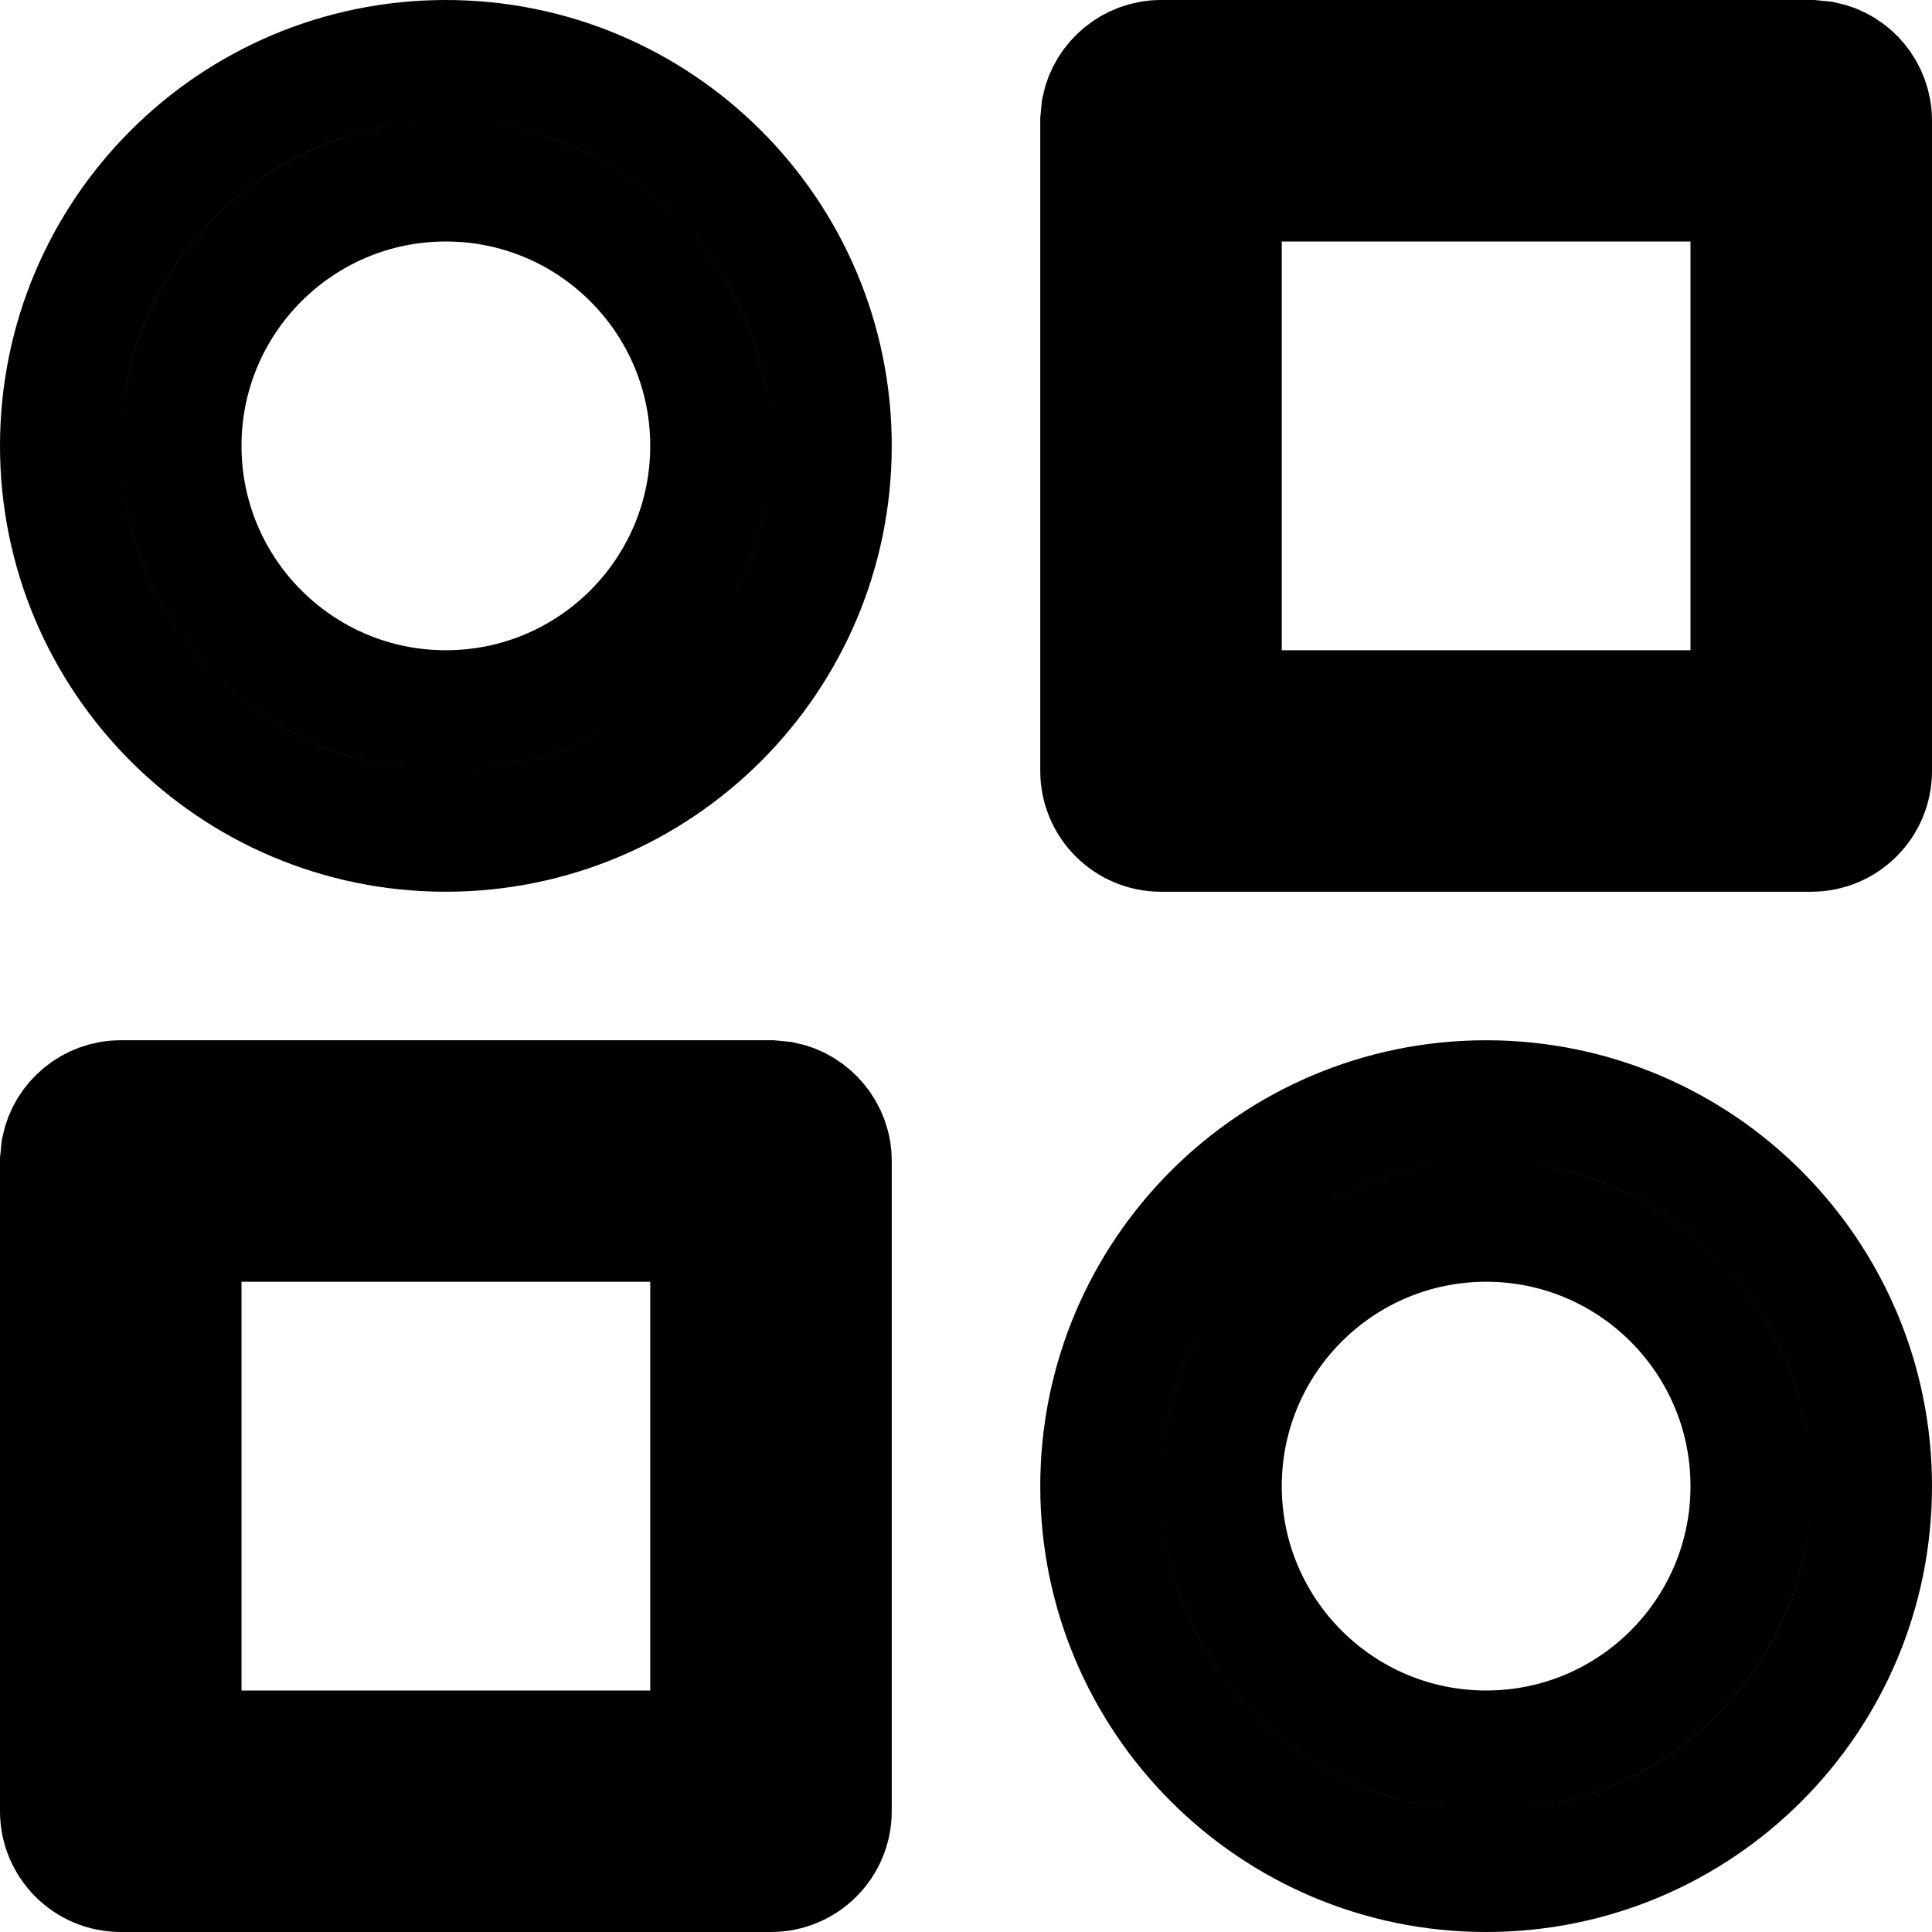
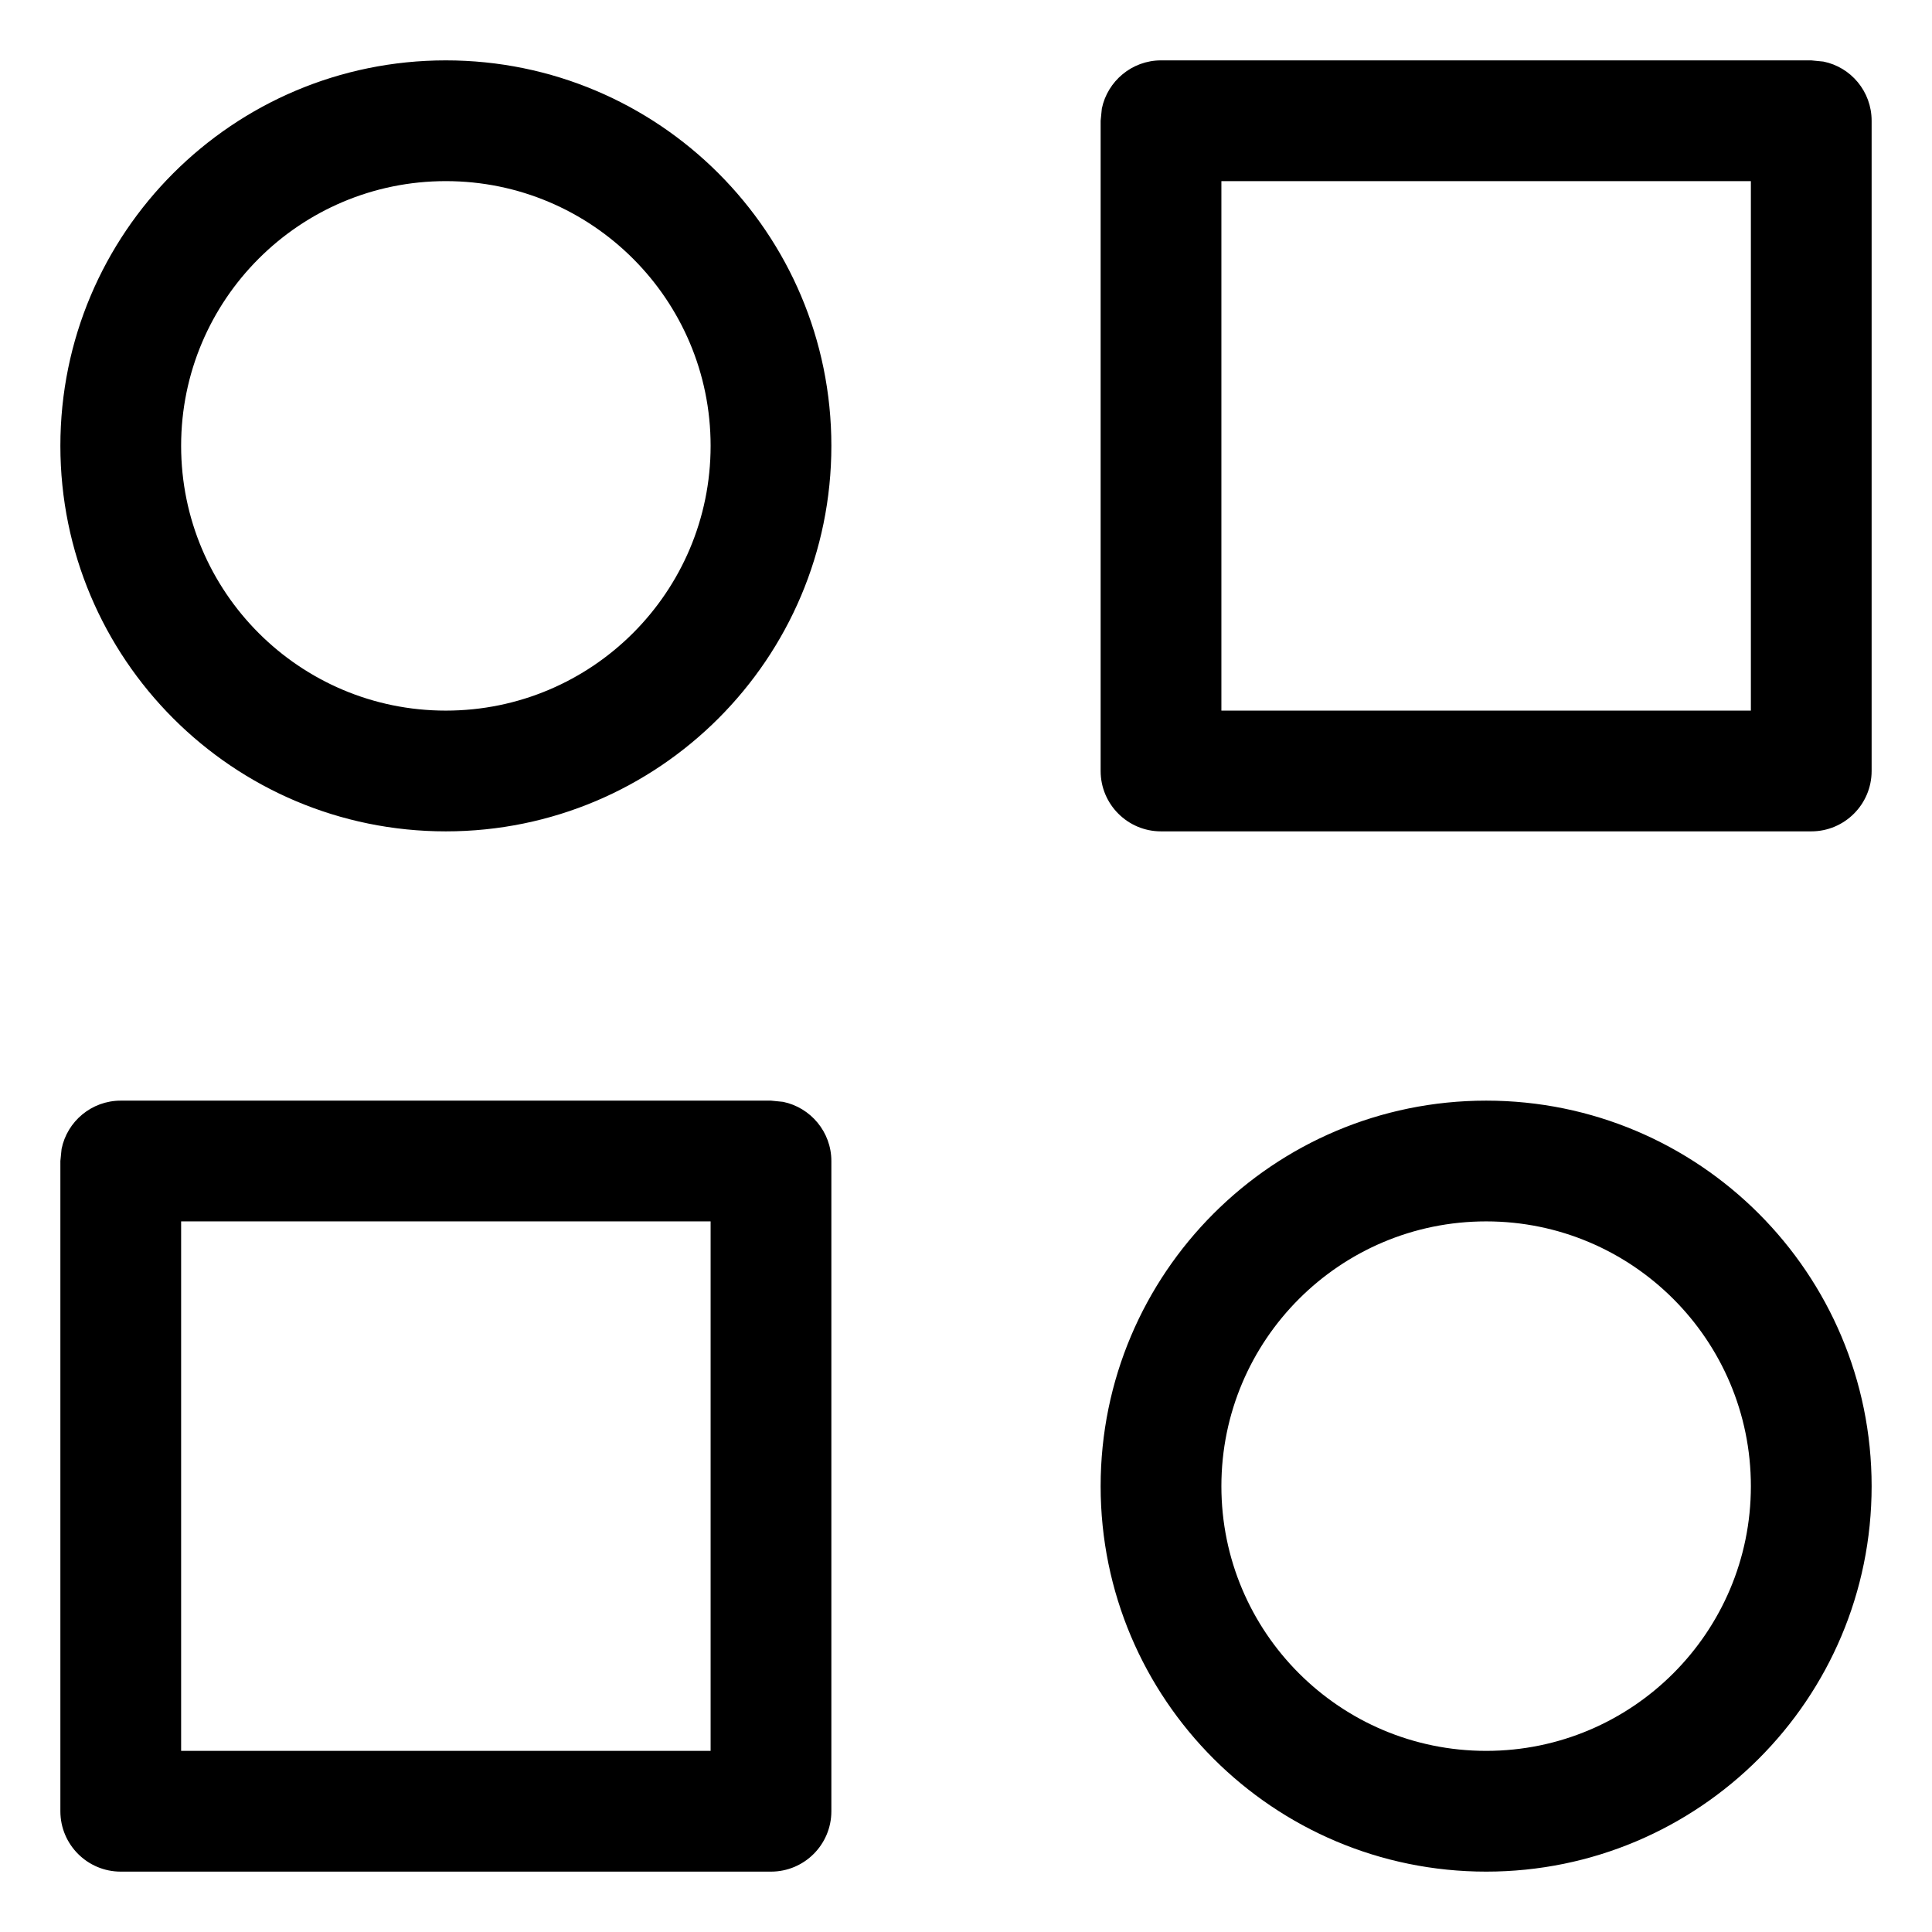
<svg xmlns="http://www.w3.org/2000/svg" width="16" height="16" viewBox="0 0 16 16" fill="none">
-   <path d="M6.485 9.125C6.713 9.172 6.885 9.374 6.885 9.615V15C6.885 15.276 6.661 15.5 6.385 15.5H1C0.724 15.5 0.5 15.276 0.5 15V9.615L0.51 9.515C0.556 9.287 0.758 9.115 1 9.115H6.385L6.485 9.125ZM12.308 9.115C14.071 9.115 15.5 10.545 15.5 12.308C15.5 14.071 14.071 15.5 12.308 15.5C10.545 15.5 9.115 14.071 9.115 12.308C9.115 10.545 10.545 9.115 12.308 9.115ZM1.5 14.5H5.885V10.115H1.5V14.5ZM12.308 10.115C11.097 10.115 10.115 11.097 10.115 12.308C10.115 13.518 11.097 14.5 12.308 14.5C13.518 14.5 14.5 13.518 14.5 12.308C14.5 11.097 13.518 10.115 12.308 10.115ZM3.692 0.5C5.455 0.5 6.885 1.929 6.885 3.692C6.885 5.455 5.455 6.885 3.692 6.885C1.929 6.885 0.5 5.455 0.5 3.692C0.5 1.929 1.929 0.5 3.692 0.5ZM15.101 0.51C15.329 0.556 15.5 0.758 15.5 1V6.385C15.5 6.661 15.276 6.885 15 6.885H9.615C9.339 6.885 9.115 6.661 9.115 6.385V1L9.125 0.899C9.172 0.672 9.374 0.5 9.615 0.5H15L15.101 0.51ZM3.692 1.5C2.482 1.5 1.5 2.482 1.5 3.692C1.5 4.903 2.482 5.885 3.692 5.885C4.903 5.885 5.885 4.903 5.885 3.692C5.885 2.482 4.903 1.5 3.692 1.5ZM10.115 5.885H14.5V1.5H10.115V5.885Z" stroke="currentColor" />
+   <path d="M6.485 9.125C6.713 9.172 6.885 9.374 6.885 9.615V15C6.885 15.276 6.661 15.5 6.385 15.5H1C0.724 15.5 0.5 15.276 0.5 15V9.615L0.51 9.515C0.556 9.287 0.758 9.115 1 9.115H6.385L6.485 9.125ZM12.308 9.115C14.071 9.115 15.5 10.545 15.5 12.308C15.5 14.071 14.071 15.5 12.308 15.5C10.545 15.5 9.115 14.071 9.115 12.308C9.115 10.545 10.545 9.115 12.308 9.115ZM1.5 14.5H5.885V10.115H1.5V14.5ZM12.308 10.115C11.097 10.115 10.115 11.097 10.115 12.308C10.115 13.518 11.097 14.5 12.308 14.5C13.518 14.5 14.5 13.518 14.5 12.308C14.5 11.097 13.518 10.115 12.308 10.115ZM3.692 0.5C5.455 0.5 6.885 1.929 6.885 3.692C6.885 5.455 5.455 6.885 3.692 6.885C1.929 6.885 0.5 5.455 0.5 3.692C0.5 1.929 1.929 0.5 3.692 0.5ZM15.101 0.51C15.329 0.556 15.5 0.758 15.5 1V6.385C15.5 6.661 15.276 6.885 15 6.885H9.615C9.339 6.885 9.115 6.661 9.115 6.385V1L9.125 0.899C9.172 0.672 9.374 0.5 9.615 0.5H15L15.101 0.51ZM3.692 1.5C2.482 1.5 1.5 2.482 1.5 3.692C1.5 4.903 2.482 5.885 3.692 5.885C4.903 5.885 5.885 4.903 5.885 3.692C5.885 2.482 4.903 1.5 3.692 1.5ZM10.115 5.885H14.5V1.5H10.115V5.885Z" fill="currentColor" />
</svg>
